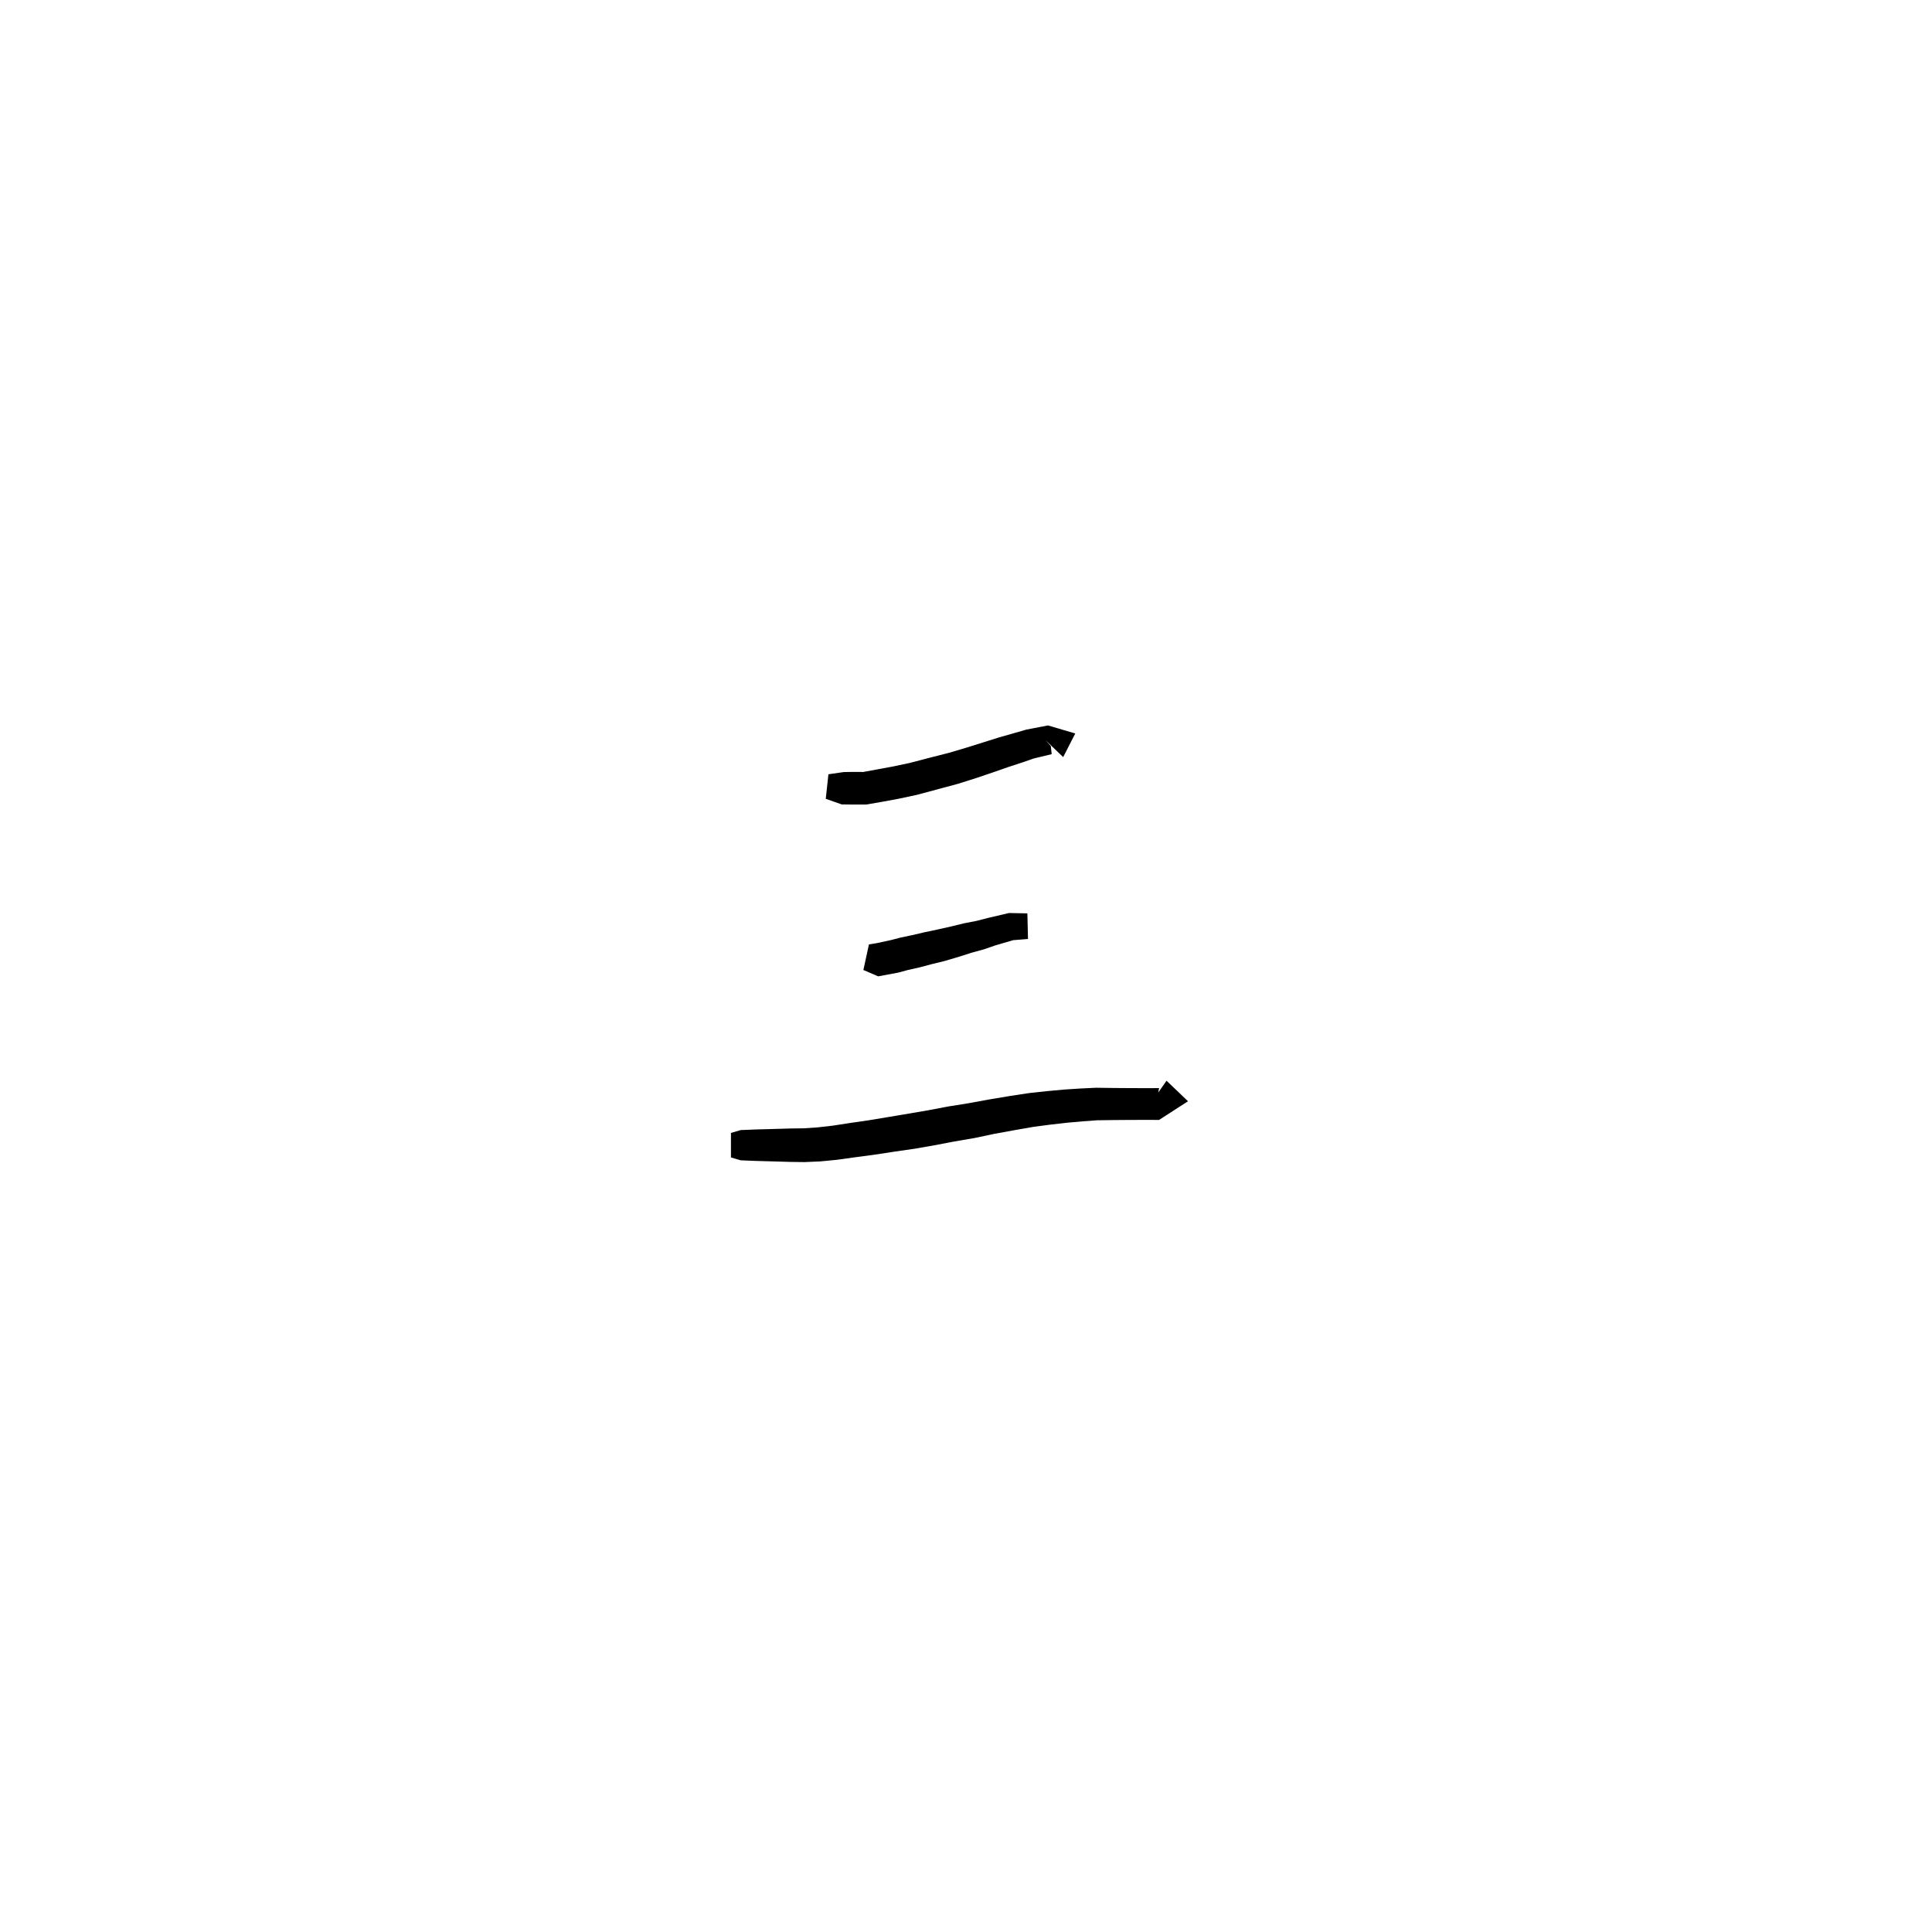
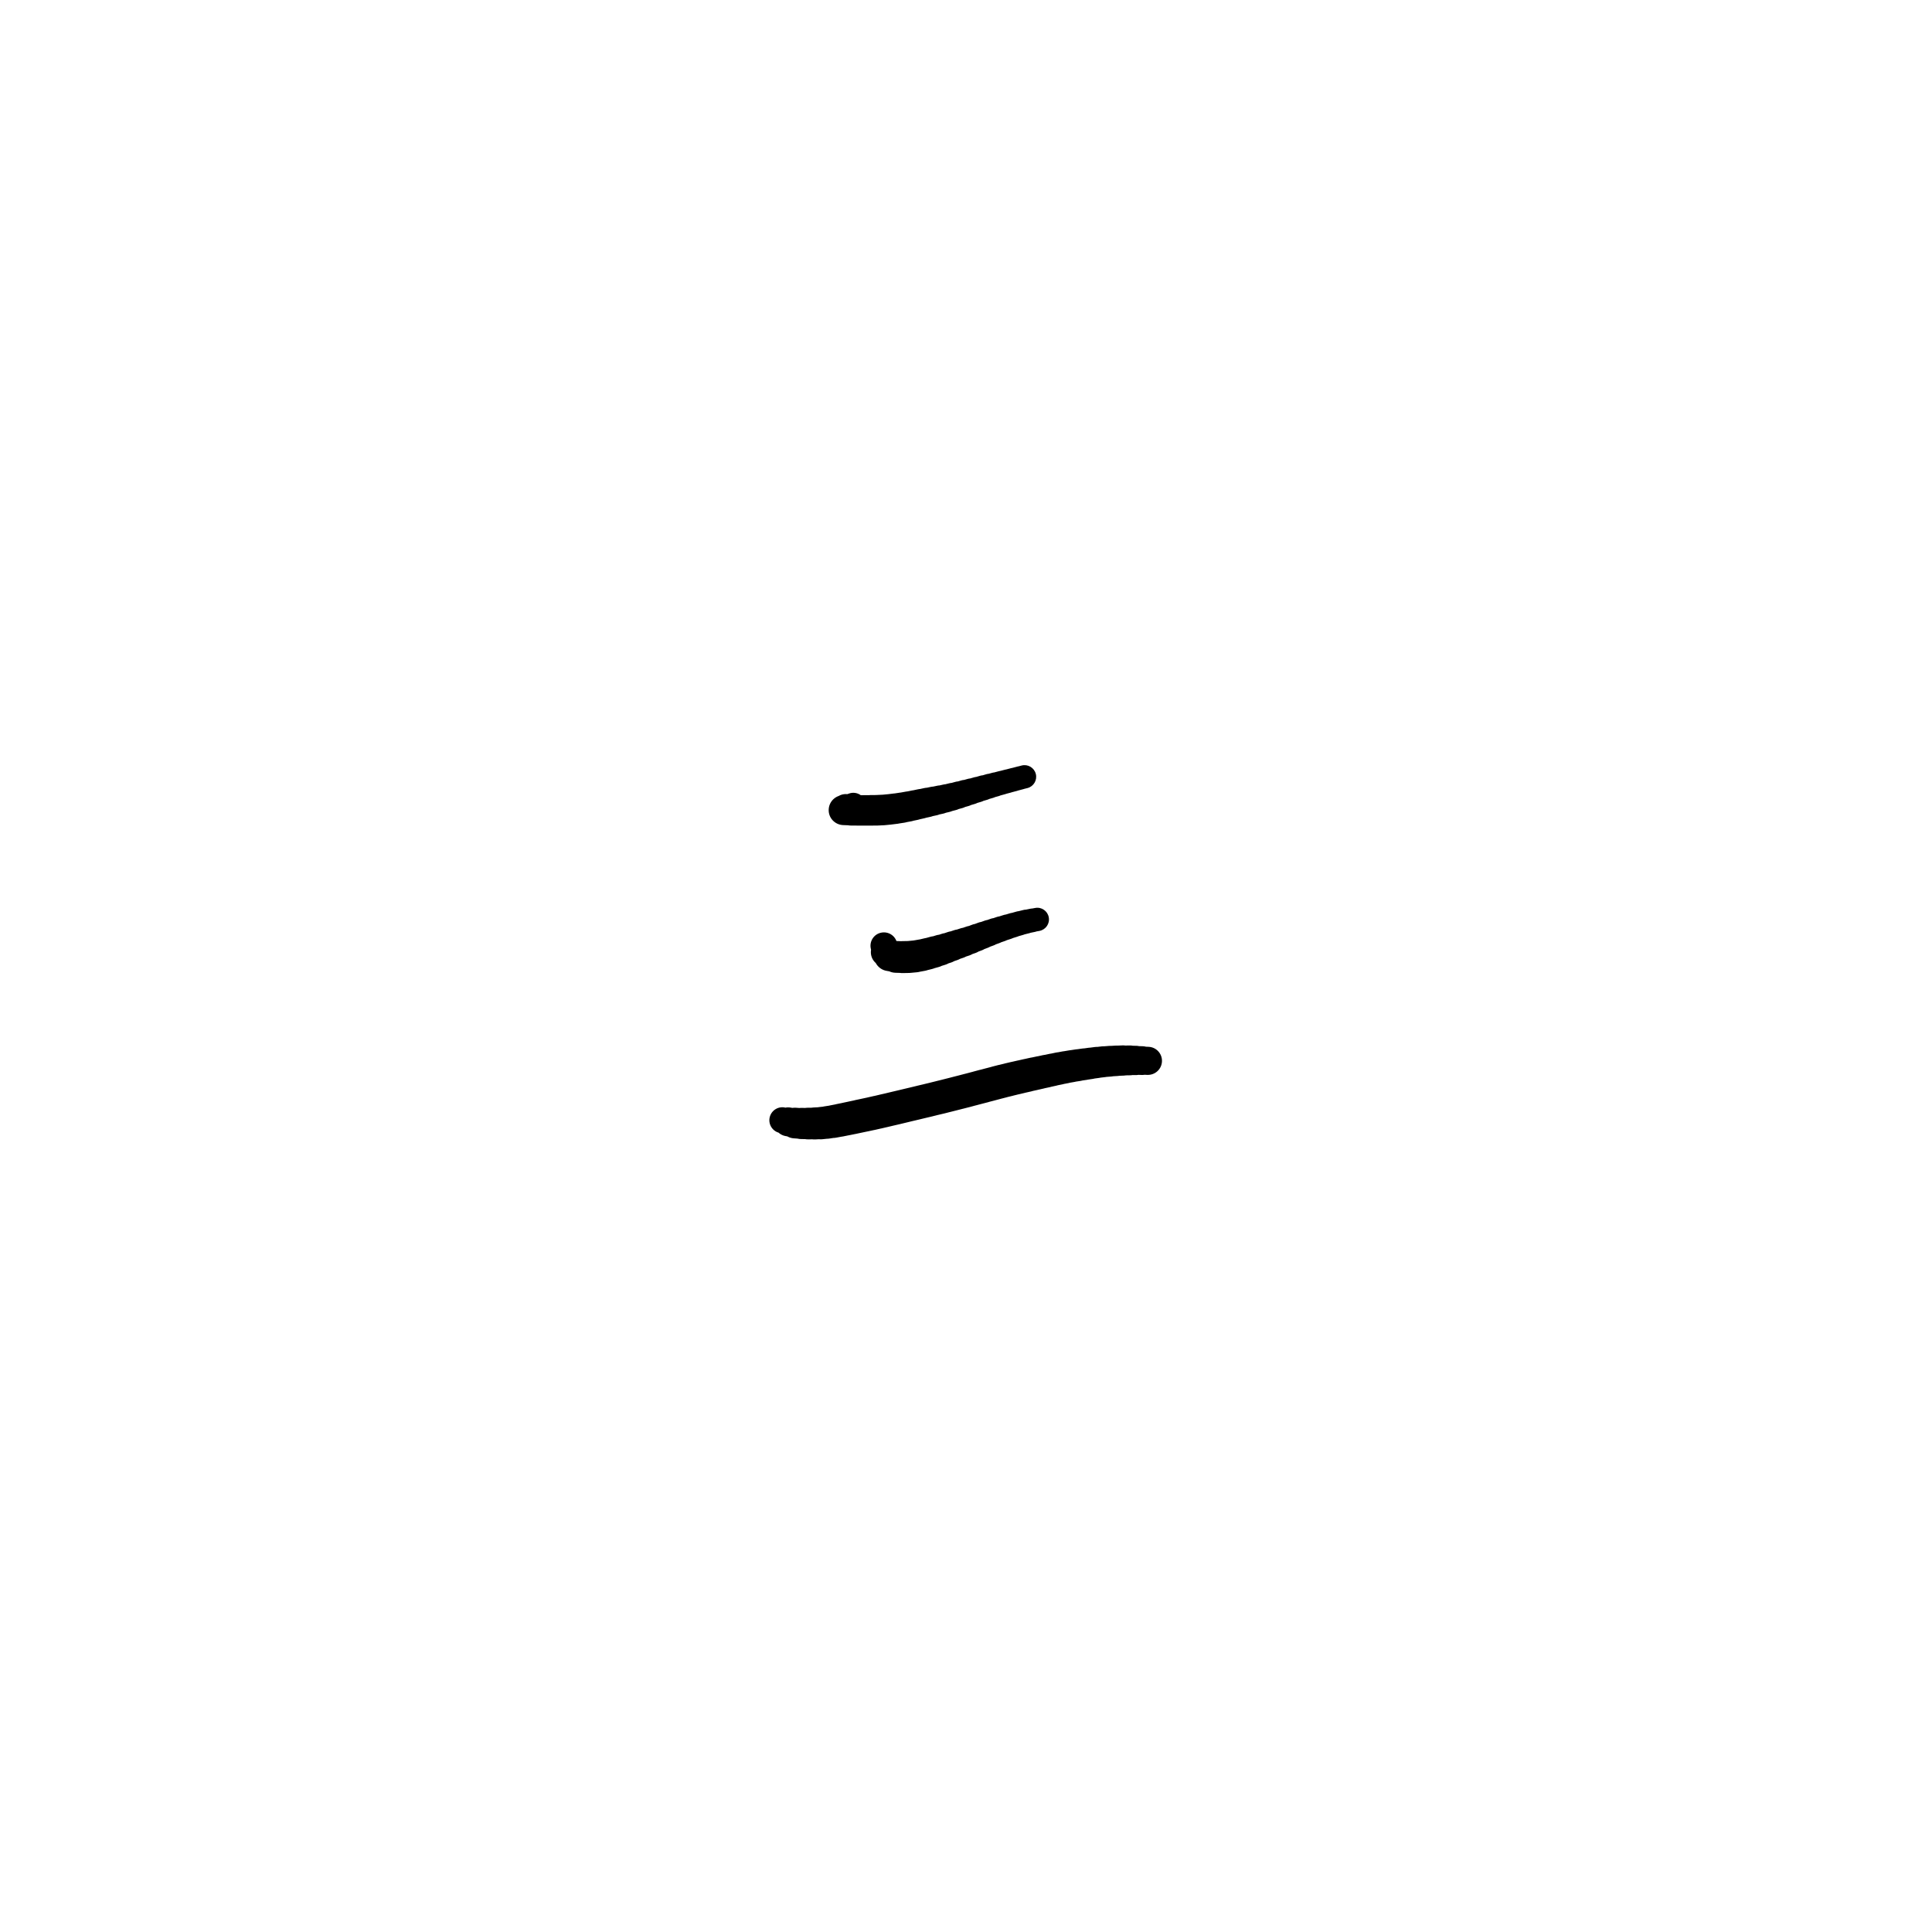
<svg xmlns="http://www.w3.org/2000/svg" width="300" height="300" viewBox="0 0 300 300">
-   <path d="M 128.224 124.039 L 130.696 124.908 L 132.445 124.931 L 134.546 124.924 L 137.004 124.498 L 139.55 124.027 L 142.417 123.414 L 145.44 122.6 L 148.772 121.704 L 151.612 120.806 L 154.275 119.904 L 156.619 119.086 L 158.767 118.386 L 160.488 117.784 L 163.305 117.107 L 163.174 115.86 L 162.386 114.969 L 165.09 117.562 L 166.967 113.893 L 162.731 112.646 L 159.354 113.296 L 157.366 113.869 L 155.157 114.496 L 152.747 115.255 L 150.117 116.079 L 147.411 116.883 L 144.153 117.714 L 141.234 118.476 L 138.556 119.04 L 136.096 119.494 L 134.053 119.869 L 132.445 119.862 L 131.025 119.885 L 128.636 120.228 Z" fill="black" />
-   <path d="M 134.065 150.62 L 136.36 151.605 L 139.489 151.024 L 141.039 150.606 L 142.807 150.21 L 144.664 149.716 L 146.708 149.216 L 148.996 148.537 L 150.858 147.94 L 152.784 147.411 L 154.566 146.795 L 157.325 145.989 L 159.627 145.805 L 159.531 141.829 L 156.684 141.771 L 153.393 142.542 L 151.609 143.001 L 149.682 143.374 L 147.727 143.853 L 145.514 144.349 L 143.488 144.776 L 141.637 145.208 L 139.839 145.587 L 138.364 145.969 L 136.2 146.44 L 134.929 146.649 Z" fill="black" />
-   <path d="M 113.503 179.728 L 115.016 180.173 L 117.392 180.269 L 118.923 180.311 L 120.633 180.359 L 122.686 180.419 L 124.938 180.448 L 127.382 180.342 L 130.008 180.087 L 132.77 179.7 L 135.69 179.315 L 139.01 178.808 L 142.004 178.378 L 145.091 177.838 L 148.178 177.251 L 151.353 176.706 L 154.399 176.062 L 157.72 175.458 L 160.491 174.976 L 163.109 174.63 L 165.752 174.332 L 168.144 174.119 L 170.345 173.957 L 172.849 173.922 L 174.559 173.909 L 177.602 173.895 L 179.979 173.902 L 184.474 171.001 L 181.138 167.815 L 178.279 171.896 L 179.445 171.863 L 179.979 168.962 L 177.602 168.968 L 174.559 168.955 L 172.849 168.942 L 170.203 168.906 L 167.795 169.02 L 165.289 169.182 L 162.531 169.435 L 159.747 169.739 L 156.828 170.183 L 153.415 170.755 L 150.375 171.313 L 147.213 171.819 L 144.106 172.408 L 141.107 172.919 L 138.159 173.415 L 134.889 173.958 L 132.011 174.374 L 129.335 174.788 L 126.956 175.059 L 124.791 175.203 L 122.686 175.232 L 120.633 175.292 L 118.923 175.341 L 117.392 175.382 L 115.016 175.478 L 113.503 175.923 Z" fill="black" />
+   <path d="M 131.84 123.22 L 130.67 123.63 C 129.63 123.99 129.07 125.13 129.44 126.18 C 129.80 127.23 130.95 127.78 131.99 127.41 L 133.16 127.00 C 134.20 126.64 134.76 125.50 134.39 124.45 C 134.03 123.41 132.88 122.85 131.84 123.22 Z M 129.93 123.81 L 129.59 124.08 C 128.65 124.86 128.51 126.25 129.29 127.20 C 130.07 128.14 131.46 128.28 132.41 127.50 L 132.74 127.23 C 133.68 126.45 133.82 125.06 133.04 124.11 C 132.27 123.17 130.87 123.03 129.93 123.81 Z M 130.91 128.12 L 132.03 128.16 C 133.31 128.21 134.39 127.21 134.45 125.93 C 134.50 124.65 133.50 123.56 132.21 123.51 L 131.09 123.47 C 129.81 123.42 128.73 124.42 128.68 125.70 C 128.62 126.98 129.62 128.06 130.91 128.12 Z M 132.12 128.19 L 133.08 128.19 C 134.37 128.19 135.43 127.14 135.43 125.84 C 135.43 124.54 134.37 123.48 133.08 123.48 L 132.12 123.48 C 130.82 123.48 129.77 124.54 129.77 125.84 C 129.77 127.14 130.82 128.19 132.12 128.19 Z M 133.08 128.20 L 134.14 128.20 C 135.44 128.20 136.50 127.14 136.50 125.84 C 136.50 124.53 135.44 123.48 134.14 123.48 L 133.08 123.48 C 131.77 123.48 130.71 124.53 130.71 125.84 C 130.71 127.14 131.77 128.20 133.08 128.20 Z M 134.15 128.20 L 135.17 128.20 C 136.48 128.20 137.54 127.14 137.53 125.83 C 137.53 124.52 136.47 123.46 135.16 123.47 L 134.13 123.47 C 132.83 123.47 131.77 124.54 131.77 125.84 C 131.78 127.15 132.84 128.21 134.15 128.20 Z M 135.20 128.20 L 136.19 128.19 C 137.50 128.17 138.55 127.09 138.53 125.78 C 138.51 124.47 137.43 123.43 136.12 123.45 L 135.13 123.46 C 133.82 123.48 132.78 124.56 132.80 125.87 C 132.82 127.18 133.89 128.22 135.20 128.20 Z M 136.27 128.19 L 137.32 128.14 C 138.63 128.07 139.64 126.96 139.57 125.65 C 139.51 124.34 138.40 123.34 137.09 123.40 L 136.04 123.45 C 134.73 123.51 133.72 124.63 133.79 125.94 C 133.85 127.24 134.96 128.25 136.27 128.19 Z M 137.43 128.13 L 138.35 128.04 C 139.66 127.92 140.62 126.76 140.49 125.46 C 140.37 124.15 139.21 123.20 137.91 123.32 L 136.98 123.41 C 135.68 123.53 134.72 124.69 134.84 125.99 C 134.97 127.30 136.12 128.25 137.43 128.13 Z M 138.42 128.03 L 139.40 127.91 C 140.70 127.75 141.62 126.57 141.46 125.27 C 141.30 123.97 140.12 123.05 138.82 123.21 L 137.84 123.33 C 136.54 123.49 135.62 124.67 135.78 125.97 C 135.94 127.27 137.12 128.19 138.42 128.03 Z M 139.47 127.89 L 140.46 127.74 C 141.75 127.54 142.63 126.33 142.43 125.05 C 142.23 123.76 141.03 122.88 139.74 123.08 L 138.75 123.23 C 137.47 123.43 136.58 124.63 136.78 125.92 C 136.98 127.20 138.18 128.09 139.47 127.89 Z M 140.52 127.71 L 141.51 127.53 C 142.79 127.30 143.63 126.08 143.40 124.80 C 143.16 123.53 141.94 122.69 140.67 122.92 L 139.68 123.10 C 138.41 123.33 137.56 124.56 137.80 125.83 C 138.03 127.10 139.25 127.95 140.52 127.71 Z M 141.56 127.50 L 142.53 127.30 C 143.79 127.04 144.59 125.81 144.33 124.56 C 144.07 123.30 142.84 122.49 141.59 122.75 L 140.62 122.95 C 139.36 123.21 138.55 124.44 138.81 125.70 C 139.07 126.95 140.30 127.76 141.56 127.50 Z M 142.55 127.28 L 143.53 127.06 C 144.78 126.79 145.57 125.56 145.30 124.32 C 145.02 123.07 143.79 122.29 142.55 122.56 L 141.56 122.77 C 140.32 123.04 139.53 124.27 139.80 125.52 C 140.07 126.76 141.30 127.55 142.55 127.28 Z M 143.53 127.04 L 144.50 126.83 C 145.73 126.56 146.51 125.35 146.24 124.12 C 145.98 122.89 144.76 122.10 143.53 122.37 L 142.56 122.58 C 141.33 122.85 140.55 124.06 140.81 125.29 C 141.08 126.53 142.29 127.31 143.53 127.04 Z M 144.49 126.80 L 145.48 126.59 C 146.69 126.33 147.47 125.13 147.20 123.91 C 146.94 122.70 145.75 121.93 144.53 122.19 L 143.54 122.40 C 142.33 122.66 141.55 123.86 141.81 125.07 C 142.08 126.29 143.27 127.06 144.49 126.80 Z M 145.48 126.55 L 146.46 126.34 C 147.66 126.08 148.42 124.90 148.15 123.70 C 147.89 122.50 146.71 121.75 145.52 122.01 L 144.53 122.22 C 143.34 122.48 142.58 123.66 142.84 124.86 C 143.10 126.06 144.28 126.81 145.48 126.55 Z M 146.48 126.30 L 147.45 126.07 C 148.62 125.80 149.35 124.63 149.08 123.46 C 148.81 122.29 147.64 121.55 146.47 121.83 L 145.50 122.05 C 144.33 122.32 143.60 123.49 143.87 124.66 C 144.14 125.83 145.31 126.57 146.48 126.30 Z M 147.49 126.03 L 148.45 125.78 C 149.60 125.49 150.29 124.33 150.00 123.18 C 149.71 122.03 148.55 121.34 147.40 121.63 L 146.43 121.87 C 145.29 122.16 144.59 123.33 144.88 124.47 C 145.17 125.62 146.34 126.32 147.49 126.03 Z M 148.48 125.73 L 149.45 125.47 C 150.57 125.16 151.23 124.00 150.92 122.88 C 150.61 121.76 149.46 121.10 148.34 121.41 L 147.37 121.68 C 146.25 121.98 145.59 123.14 145.90 124.26 C 146.21 125.38 147.36 126.04 148.48 125.73 Z M 149.46 125.42 L 150.42 125.15 C 151.52 124.83 152.15 123.69 151.84 122.60 C 151.53 121.50 150.39 120.87 149.29 121.18 L 148.33 121.46 C 147.23 121.77 146.60 122.91 146.91 124.00 C 147.22 125.10 148.36 125.73 149.46 125.42 Z M 150.42 125.11 L 151.38 124.83 C 152.45 124.52 153.07 123.40 152.76 122.33 C 152.45 121.26 151.33 120.64 150.26 120.95 L 149.30 121.22 C 148.23 121.53 147.61 122.65 147.92 123.72 C 148.23 124.80 149.35 125.41 150.42 125.11 Z M 151.37 124.79 L 152.33 124.51 C 153.38 124.21 153.99 123.11 153.68 122.06 C 153.38 121.01 152.28 120.40 151.23 120.71 L 150.27 120.99 C 149.22 121.29 148.61 122.39 148.92 123.44 C 149.22 124.49 150.32 125.09 151.37 124.79 Z M 152.32 124.47 L 153.29 124.19 C 154.32 123.89 154.91 122.82 154.61 121.79 C 154.31 120.76 153.23 120.16 152.20 120.46 L 151.24 120.74 C 150.21 121.04 149.62 122.12 149.91 123.15 C 150.21 124.18 151.29 124.77 152.32 124.47 Z M 153.27 124.16 L 154.21 123.89 C 155.23 123.60 155.81 122.54 155.52 121.53 C 155.23 120.52 154.17 119.93 153.16 120.22 L 152.22 120.50 C 151.21 120.79 150.62 121.84 150.91 122.85 C 151.20 123.87 152.26 124.45 153.27 124.16 Z M 154.19 123.86 L 155.07 123.62 C 156.07 123.34 156.66 122.30 156.38 121.31 C 156.10 120.31 155.06 119.73 154.07 120.00 L 153.18 120.25 C 152.19 120.53 151.60 121.56 151.88 122.56 C 152.16 123.56 153.19 124.14 154.19 123.86 Z M 155.05 123.60 L 156.07 123.32 C 157.06 123.06 157.65 122.04 157.38 121.05 C 157.11 120.07 156.10 119.48 155.11 119.75 L 154.09 120.02 C 153.10 120.29 152.52 121.31 152.78 122.29 C 153.05 123.28 154.07 123.87 155.05 123.60 Z M 156.06 123.31 L 156.97 123.07 C 157.95 122.81 158.54 121.80 158.28 120.83 C 158.02 119.85 157.02 119.26 156.04 119.52 L 155.12 119.76 C 154.14 120.02 153.56 121.02 153.82 122.00 C 154.08 122.98 155.08 123.57 156.06 123.31 Z M 156.97 123.06 L 157.92 122.81 C 158.90 122.55 159.48 121.56 159.22 120.58 C 158.97 119.61 157.97 119.03 157.00 119.28 L 156.05 119.53 C 155.07 119.79 154.49 120.78 154.74 121.75 C 155.00 122.73 155.99 123.31 156.97 123.06 Z M 157.92 122.80 L 158.94 122.53 C 159.91 122.28 160.49 121.29 160.24 120.32 C 159.99 119.35 159.00 118.77 158.03 119.02 L 157.01 119.29 C 156.04 119.54 155.46 120.53 155.71 121.50 C 155.96 122.47 156.95 123.05 157.92 122.80 Z M 158.94 122.52 L 159.55 122.37 C 160.51 122.12 161.09 121.13 160.84 120.17 C 160.59 119.20 159.60 118.62 158.64 118.87 L 158.03 119.03 C 157.07 119.28 156.49 120.27 156.74 121.23 C 156.99 122.20 157.97 122.77 158.94 122.52 Z" fill="black" fill-rule="nonzero" />
+   <path d="M 135.22 147.31 L 135.44 148.31 C 135.69 149.43 136.80 150.14 137.92 149.89 C 139.04 149.64 139.75 148.53 139.50 147.41 L 139.28 146.41 C 139.04 145.29 137.93 144.58 136.80 144.83 C 135.68 145.07 134.97 146.18 135.22 147.31 Z M 135.98 149.53 L 136.59 150.09 C 137.52 150.92 138.94 150.84 139.77 149.91 C 140.60 148.98 140.52 147.56 139.59 146.74 L 138.97 146.18 C 138.05 145.36 136.62 145.44 135.80 146.36 C 134.97 147.29 135.05 148.71 135.98 149.53 Z M 137.70 150.76 L 138.72 150.94 C 140.01 151.15 141.24 150.28 141.46 148.98 C 141.68 147.68 140.80 146.45 139.51 146.23 L 138.49 146.06 C 137.19 145.84 135.96 146.72 135.74 148.02 C 135.52 149.32 136.40 150.55 137.70 150.76 Z M 139.02 151.05 L 140.03 151.08 C 141.39 151.13 142.53 150.07 142.58 148.71 C 142.63 147.35 141.57 146.21 140.21 146.16 L 139.20 146.12 C 137.84 146.07 136.70 147.14 136.65 148.50 C 136.60 149.86 137.66 151.00 139.02 151.05 Z M 140.17 151.10 L 141.18 151.08 C 142.55 151.05 143.63 149.92 143.61 148.55 C 143.58 147.18 142.44 146.09 141.07 146.12 L 140.07 146.14 C 138.70 146.17 137.61 147.30 137.64 148.67 C 137.67 150.04 138.80 151.13 140.17 151.10 Z M 141.36 151.07 L 142.41 150.97 C 143.78 150.84 144.78 149.63 144.65 148.26 C 144.51 146.90 143.30 145.90 141.94 146.03 L 140.89 146.13 C 139.52 146.26 138.52 147.47 138.65 148.83 C 138.78 150.20 140.00 151.20 141.36 151.07 Z M 142.62 150.93 L 143.65 150.74 C 144.99 150.50 145.88 149.21 145.64 147.87 C 145.39 146.52 144.10 145.63 142.76 145.88 L 141.73 146.06 C 140.39 146.31 139.50 147.60 139.74 148.94 C 139.99 150.29 141.27 151.18 142.62 150.93 Z M 143.78 150.70 L 144.75 150.46 C 146.07 150.14 146.88 148.81 146.56 147.49 C 146.24 146.17 144.91 145.37 143.59 145.69 L 142.62 145.92 C 141.30 146.24 140.49 147.57 140.81 148.89 C 141.14 150.21 142.46 151.02 143.78 150.70 Z M 144.82 150.42 L 145.79 150.15 C 147.08 149.79 147.84 148.45 147.48 147.16 C 147.12 145.86 145.78 145.10 144.49 145.46 L 143.52 145.73 C 142.22 146.09 141.47 147.43 141.82 148.73 C 142.18 150.02 143.52 150.78 144.82 150.42 Z M 145.83 150.10 L 146.77 149.81 C 148.04 149.43 148.75 148.10 148.37 146.83 C 147.99 145.57 146.66 144.85 145.39 145.23 L 144.45 145.52 C 143.18 145.90 142.47 147.23 142.85 148.50 C 143.23 149.76 144.56 150.48 145.83 150.10 Z M 146.82 149.74 L 147.72 149.45 C 148.94 149.04 149.61 147.71 149.20 146.49 C 148.80 145.26 147.47 144.60 146.25 145.00 L 145.35 145.30 C 144.12 145.71 143.45 147.03 143.86 148.26 C 144.27 149.48 145.59 150.15 146.82 149.74 Z M 147.73 149.39 L 148.68 149.07 C 149.88 148.65 150.51 147.34 150.09 146.14 C 149.68 144.95 148.37 144.31 147.17 144.73 L 146.23 145.05 C 145.03 145.47 144.40 146.78 144.81 147.98 C 145.23 149.18 146.54 149.81 147.73 149.39 Z M 148.65 149.03 L 149.61 148.71 C 150.79 148.31 151.42 147.03 151.02 145.85 C 150.62 144.67 149.34 144.04 148.16 144.44 L 147.20 144.76 C 146.02 145.16 145.39 146.44 145.79 147.62 C 146.19 148.80 147.47 149.43 148.65 149.03 Z M 149.58 148.67 L 150.53 148.36 C 151.69 147.97 152.32 146.72 151.94 145.56 C 151.55 144.40 150.30 143.77 149.14 144.16 L 148.19 144.47 C 147.03 144.86 146.40 146.11 146.78 147.27 C 147.17 148.43 148.42 149.06 149.58 148.67 Z M 150.55 148.30 L 151.50 147.97 C 152.63 147.57 153.23 146.34 152.83 145.21 C 152.44 144.08 151.20 143.49 150.07 143.88 L 149.12 144.21 C 147.99 144.61 147.40 145.84 147.79 146.97 C 148.19 148.10 149.42 148.69 150.55 148.30 Z M 151.53 147.91 L 152.47 147.56 C 153.57 147.15 154.13 145.93 153.71 144.83 C 153.30 143.73 152.08 143.17 150.98 143.58 L 150.04 143.94 C 148.95 144.35 148.39 145.57 148.80 146.67 C 149.21 147.77 150.44 148.32 151.53 147.91 Z M 152.46 147.52 L 153.39 147.17 C 154.47 146.77 155.01 145.56 154.61 144.49 C 154.20 143.41 153.00 142.87 151.92 143.27 L 150.99 143.62 C 149.91 144.03 149.37 145.23 149.78 146.31 C 150.18 147.38 151.38 147.93 152.46 147.52 Z M 153.36 147.14 L 154.30 146.80 C 155.36 146.41 155.91 145.24 155.52 144.18 C 155.14 143.12 153.96 142.57 152.90 142.96 L 151.96 143.30 C 150.90 143.69 150.35 144.86 150.74 145.92 C 151.12 146.98 152.30 147.53 153.36 147.14 Z M 154.27 146.77 L 155.16 146.45 C 156.21 146.09 156.76 144.94 156.39 143.90 C 156.02 142.85 154.88 142.30 153.83 142.67 L 152.94 142.99 C 151.89 143.35 151.34 144.50 151.71 145.54 C 152.08 146.59 153.22 147.14 154.27 146.77 Z M 155.13 146.43 L 156.04 146.12 C 157.07 145.77 157.63 144.65 157.28 143.62 C 156.93 142.59 155.81 142.04 154.78 142.39 L 153.87 142.70 C 152.84 143.04 152.29 144.16 152.63 145.19 C 152.98 146.22 154.10 146.77 155.13 146.43 Z M 156.00 146.10 L 157.00 145.78 C 158.02 145.45 158.58 144.36 158.25 143.34 C 157.93 142.32 156.84 141.76 155.82 142.09 L 154.82 142.41 C 153.80 142.74 153.24 143.83 153.57 144.85 C 153.90 145.86 154.99 146.42 156.00 146.10 Z M 156.97 145.76 L 157.93 145.46 C 158.93 145.16 159.50 144.09 159.19 143.08 C 158.88 142.08 157.82 141.51 156.81 141.82 L 155.85 142.11 C 154.84 142.42 154.28 143.48 154.59 144.49 C 154.89 145.50 155.96 146.07 156.97 145.76 Z M 157.88 145.45 L 158.87 145.17 C 159.88 144.88 160.46 143.84 160.17 142.84 C 159.88 141.84 158.84 141.26 157.84 141.55 L 156.85 141.83 C 155.85 142.11 155.27 143.16 155.56 144.16 C 155.84 145.16 156.88 145.74 157.88 145.45 Z M 158.81 145.16 L 159.82 144.91 C 160.82 144.66 161.43 143.65 161.18 142.65 C 160.93 141.66 159.92 141.05 158.92 141.30 L 157.91 141.55 C 156.91 141.80 156.31 142.81 156.55 143.81 C 156.80 144.80 157.81 145.41 158.81 145.16 Z M 159.75 144.90 L 160.72 144.70 C 161.71 144.49 162.35 143.52 162.14 142.53 C 161.94 141.54 160.96 140.90 159.97 141.11 L 159.00 141.31 C 158.01 141.52 157.37 142.49 157.58 143.48 C 157.78 144.47 158.76 145.11 159.75 144.90 Z M 160.68 144.68 L 161.41 144.55 C 162.39 144.36 163.04 143.42 162.85 142.43 C 162.67 141.45 161.72 140.80 160.74 140.99 L 160.01 141.12 C 159.03 141.30 158.38 142.25 158.57 143.23 C 158.75 144.22 159.70 144.87 160.68 144.68 Z" fill="black" fill-rule="nonzero" />
+   <path d="M 120.94 175.89 L 121.86 176.14 C 122.93 176.43 124.04 175.81 124.33 174.73 C 124.63 173.66 124.00 172.56 122.93 172.26 L 122.02 172.01 C 120.94 171.71 119.84 172.34 119.54 173.41 C 119.24 174.48 119.87 175.59 120.94 175.89 Z M 121.99 176.41 L 123.03 176.59 C 124.25 176.81 125.42 176.00 125.64 174.78 C 125.86 173.56 125.04 172.39 123.82 172.17 L 122.79 171.99 C 121.57 171.77 120.40 172.58 120.18 173.80 C 119.96 175.02 120.77 176.19 121.99 176.41 Z M 123.26 176.76 L 124.25 176.83 C 125.56 176.92 126.70 175.93 126.79 174.62 C 126.88 173.31 125.89 172.17 124.58 172.08 L 123.59 172.01 C 122.28 171.92 121.14 172.91 121.05 174.22 C 120.96 175.53 121.95 176.67 123.26 176.76 Z M 124.39 176.87 L 125.41 176.89 C 126.74 176.90 127.84 175.83 127.86 174.50 C 127.87 173.16 126.80 172.06 125.47 172.05 L 124.45 172.03 C 123.11 172.02 122.01 173.09 122.00 174.42 C 121.98 175.76 123.05 176.86 124.39 176.87 Z M 125.48 176.92 L 126.49 176.91 C 127.85 176.89 128.93 175.77 128.91 174.41 C 128.89 173.06 127.77 171.98 126.42 172.00 L 125.40 172.01 C 124.05 172.03 122.96 173.15 122.98 174.50 C 123.00 175.86 124.12 176.94 125.48 176.92 Z M 126.58 176.93 L 127.55 176.88 C 128.92 176.82 129.98 175.65 129.91 174.28 C 129.84 172.91 128.68 171.86 127.31 171.92 L 126.33 171.97 C 124.96 172.04 123.91 173.20 123.97 174.57 C 124.04 175.94 125.21 177.00 126.58 176.93 Z M 127.69 176.90 L 128.64 176.80 C 130.02 176.65 131.02 175.42 130.87 174.04 C 130.73 172.66 129.49 171.66 128.12 171.81 L 127.17 171.91 C 125.79 172.06 124.79 173.29 124.94 174.67 C 125.08 176.04 126.32 177.04 127.69 176.90 Z M 128.76 176.80 L 129.73 176.65 C 131.12 176.44 132.06 175.15 131.85 173.77 C 131.64 172.39 130.35 171.44 128.97 171.65 L 127.99 171.80 C 126.61 172.01 125.67 173.31 125.88 174.69 C 126.09 176.07 127.38 177.01 128.76 176.80 Z M 129.81 176.66 L 130.84 176.47 C 132.23 176.22 133.15 174.89 132.89 173.50 C 132.64 172.12 131.31 171.20 129.92 171.45 L 128.89 171.65 C 127.50 171.90 126.59 173.23 126.84 174.62 C 127.10 176.00 128.43 176.92 129.81 176.66 Z M 130.89 176.47 L 131.83 176.28 C 133.22 176.00 134.11 174.65 133.83 173.26 C 133.55 171.88 132.20 170.98 130.81 171.26 L 129.87 171.45 C 128.49 171.73 127.59 173.08 127.87 174.47 C 128.15 175.86 129.50 176.75 130.89 176.47 Z M 131.85 176.28 L 132.84 176.08 C 134.23 175.78 135.11 174.42 134.82 173.03 C 134.53 171.65 133.17 170.76 131.78 171.05 L 130.79 171.26 C 129.40 171.55 128.52 172.92 128.81 174.30 C 129.10 175.69 130.46 176.58 131.85 176.28 Z M 132.85 176.08 L 133.84 175.87 C 135.23 175.57 136.12 174.20 135.82 172.82 C 135.52 171.43 134.16 170.54 132.77 170.84 L 131.77 171.05 C 130.38 171.35 129.50 172.71 129.79 174.10 C 130.09 175.49 131.46 176.37 132.85 176.08 Z M 133.84 175.87 L 134.79 175.67 C 136.18 175.37 137.06 174.00 136.77 172.61 C 136.47 171.22 135.10 170.34 133.71 170.63 L 132.77 170.83 C 131.38 171.13 130.49 172.50 130.79 173.89 C 131.09 175.28 132.45 176.17 133.84 175.87 Z M 134.80 175.67 L 135.78 175.46 C 137.17 175.16 138.05 173.78 137.75 172.39 C 137.45 171.00 136.08 170.12 134.69 170.42 L 133.71 170.63 C 132.32 170.93 131.43 172.30 131.73 173.69 C 132.03 175.09 133.40 175.97 134.80 175.67 Z M 135.80 175.46 L 136.81 175.23 C 138.20 174.92 139.08 173.54 138.77 172.15 C 138.46 170.76 137.08 169.89 135.69 170.19 L 134.68 170.42 C 133.29 170.73 132.41 172.11 132.72 173.50 C 133.03 174.89 134.40 175.76 135.80 175.46 Z M 136.83 175.23 L 137.77 175.01 C 139.16 174.69 140.02 173.31 139.71 171.92 C 139.39 170.53 138.00 169.66 136.61 169.98 L 135.68 170.20 C 134.29 170.52 133.42 171.90 133.74 173.29 C 134.06 174.68 135.44 175.55 136.83 175.23 Z M 137.78 175.01 L 138.75 174.78 C 140.13 174.46 141.00 173.07 140.67 171.68 C 140.34 170.29 138.96 169.43 137.57 169.76 L 136.60 169.98 C 135.21 170.31 134.35 171.70 134.68 173.09 C 135.00 174.47 136.39 175.33 137.78 175.01 Z M 138.75 174.78 L 139.75 174.55 C 141.13 174.22 141.99 172.83 141.66 171.44 C 141.33 170.05 139.94 169.19 138.56 169.52 L 137.56 169.76 C 136.18 170.09 135.32 171.48 135.65 172.87 C 135.98 174.25 137.37 175.11 138.75 174.78 Z M 139.75 174.55 L 140.74 174.31 C 142.12 173.98 142.98 172.59 142.65 171.20 C 142.32 169.82 140.93 168.96 139.54 169.29 L 138.56 169.52 C 137.17 169.85 136.31 171.24 136.64 172.63 C 136.97 174.02 138.36 174.87 139.75 174.55 Z M 140.74 174.31 L 141.69 174.08 C 143.08 173.75 143.94 172.36 143.61 170.98 C 143.28 169.59 141.89 168.73 140.50 169.06 L 139.54 169.29 C 138.15 169.62 137.30 171.01 137.63 172.40 C 137.96 173.78 139.35 174.64 140.74 174.31 Z M 141.69 174.08 L 142.67 173.85 C 144.05 173.52 144.91 172.13 144.58 170.74 C 144.25 169.36 142.86 168.50 141.47 168.83 L 140.50 169.06 C 139.11 169.39 138.25 170.78 138.59 172.17 C 138.92 173.56 140.31 174.41 141.69 174.08 Z M 142.67 173.85 L 143.66 173.61 C 145.04 173.28 145.90 171.89 145.57 170.50 C 145.23 169.12 143.84 168.26 142.46 168.59 L 141.47 168.83 C 140.08 169.16 139.23 170.56 139.56 171.94 C 139.89 173.33 141.29 174.18 142.67 173.85 Z M 143.66 173.61 L 144.64 173.38 C 146.02 173.04 146.87 171.65 146.54 170.26 C 146.21 168.88 144.81 168.02 143.43 168.36 L 142.45 168.59 C 141.06 168.93 140.21 170.32 140.55 171.71 C 140.88 173.10 142.28 173.95 143.66 173.61 Z M 144.64 173.38 L 145.60 173.14 C 146.98 172.81 147.83 171.41 147.50 170.02 C 147.16 168.64 145.76 167.79 144.38 168.13 L 143.42 168.36 C 142.03 168.70 141.18 170.09 141.52 171.48 C 141.86 172.87 143.26 173.71 144.64 173.38 Z M 145.60 173.14 L 146.57 172.91 C 147.96 172.56 148.80 171.16 148.46 169.78 C 148.12 168.39 146.72 167.55 145.34 167.89 L 144.37 168.13 C 142.98 168.47 142.14 169.87 142.48 171.25 C 142.82 172.64 144.22 173.48 145.60 173.14 Z M 146.58 172.91 L 147.56 172.66 C 148.94 172.32 149.79 170.91 149.44 169.53 C 149.10 168.14 147.70 167.30 146.31 167.65 L 145.33 167.89 C 143.94 168.23 143.10 169.64 143.45 171.02 C 143.79 172.41 145.19 173.25 146.58 172.91 Z M 147.57 172.66 L 148.56 172.41 C 149.94 172.06 150.78 170.66 150.43 169.27 C 150.08 167.89 148.68 167.05 147.29 167.40 L 146.30 167.65 C 144.92 167.99 144.08 169.40 144.43 170.78 C 144.78 172.17 146.18 173.01 147.57 172.66 Z M 148.56 172.41 L 149.54 172.16 C 150.93 171.81 151.76 170.40 151.41 169.02 C 151.06 167.63 149.65 166.80 148.26 167.15 L 147.29 167.40 C 145.90 167.75 145.07 169.16 145.42 170.54 C 145.77 171.93 147.18 172.76 148.56 172.41 Z M 149.55 172.16 L 150.53 171.91 C 151.91 171.55 152.75 170.14 152.39 168.76 C 152.03 167.37 150.62 166.54 149.24 166.90 L 148.26 167.15 C 146.87 167.51 146.04 168.92 146.40 170.30 C 146.75 171.68 148.16 172.52 149.55 172.16 Z M 150.54 171.91 L 151.50 171.65 C 152.89 171.29 153.72 169.88 153.36 168.50 C 153.00 167.12 151.58 166.29 150.20 166.65 L 149.23 166.90 C 147.85 167.26 147.02 168.67 147.38 170.05 C 147.74 171.44 149.15 172.27 150.54 171.91 Z M 151.51 171.65 L 152.46 171.40 C 153.84 171.04 154.66 169.63 154.30 168.24 C 153.94 166.86 152.52 166.04 151.14 166.40 L 150.20 166.65 C 148.81 167.01 147.99 168.43 148.35 169.81 C 148.71 171.19 150.13 172.02 151.51 171.65 Z M 152.46 171.40 L 153.47 171.14 C 154.85 170.77 155.67 169.35 155.30 167.97 C 154.94 166.59 153.52 165.77 152.14 166.13 L 151.13 166.40 C 149.75 166.77 148.93 168.18 149.30 169.57 C 149.66 170.95 151.08 171.77 152.46 171.40 Z M 153.47 171.13 L 154.44 170.88 C 155.82 170.51 156.64 169.09 156.27 167.71 C 155.91 166.33 154.49 165.51 153.11 165.88 L 152.14 166.14 C 150.76 166.50 149.94 167.92 150.30 169.30 C 150.67 170.68 152.09 171.50 153.47 171.13 Z M 154.43 170.88 L 155.38 170.63 C 156.76 170.26 157.59 168.85 157.22 167.47 C 156.86 166.09 155.45 165.26 154.07 165.63 L 153.12 165.88 C 151.74 166.24 150.91 167.65 151.28 169.03 C 151.64 170.41 153.05 171.24 154.43 170.88 Z M 155.37 170.63 L 156.31 170.39 C 157.69 170.03 158.52 168.62 158.17 167.24 C 157.81 165.86 156.40 165.03 155.02 165.38 L 154.08 165.62 C 152.70 165.98 151.87 167.39 152.22 168.77 C 152.58 170.15 153.98 170.98 155.37 170.63 Z M 156.28 170.39 L 157.27 170.15 C 158.65 169.80 159.50 168.41 159.15 167.02 C 158.81 165.64 157.41 164.79 156.03 165.14 L 155.05 165.38 C 153.66 165.72 152.82 167.12 153.16 168.50 C 153.50 169.89 154.90 170.73 156.28 170.39 Z M 157.25 170.15 L 158.23 169.91 C 159.61 169.58 160.46 168.19 160.13 166.81 C 159.80 165.42 158.41 164.57 157.03 164.90 L 156.05 165.13 C 154.67 165.47 153.81 166.86 154.14 168.24 C 154.47 169.62 155.86 170.48 157.25 170.15 Z M 158.21 169.92 L 159.18 169.69 C 160.56 169.37 161.42 167.99 161.10 166.60 C 160.78 165.22 159.40 164.36 158.01 164.68 L 157.05 164.90 C 155.66 165.22 154.80 166.60 155.12 167.99 C 155.44 169.37 156.82 170.24 158.21 169.92 Z M 159.16 169.69 L 160.14 169.47 C 161.52 169.16 162.39 167.78 162.08 166.40 C 161.76 165.01 160.39 164.14 159.00 164.46 L 158.03 164.68 C 156.64 164.99 155.78 166.37 156.09 167.75 C 156.40 169.13 157.78 170.00 159.16 169.69 Z M 160.12 169.46 L 161.12 169.24 C 162.50 168.94 163.37 167.57 163.07 166.19 C 162.76 164.81 161.40 163.94 160.01 164.24 L 159.02 164.46 C 157.64 164.77 156.76 166.13 157.07 167.52 C 157.38 168.90 158.74 169.77 160.12 169.46 Z M 161.11 169.24 L 162.08 169.02 C 163.46 168.72 164.33 167.37 164.03 165.99 C 163.73 164.61 162.37 163.74 161.00 164.04 L 160.02 164.25 C 158.65 164.55 157.78 165.91 158.07 167.29 C 158.37 168.66 159.73 169.53 161.11 169.24 Z M 162.08 169.01 L 163.03 168.81 C 164.40 168.51 165.27 167.16 164.97 165.79 C 164.68 164.42 163.33 163.55 161.96 163.84 L 161.01 164.05 C 159.63 164.34 158.76 165.70 159.06 167.07 C 159.35 168.44 160.70 169.31 162.08 169.01 Z M 163.02 168.80 L 164.03 168.58 C 165.40 168.29 166.27 166.95 165.97 165.58 C 165.68 164.22 164.34 163.35 162.97 163.64 L 161.96 163.86 C 160.60 164.15 159.73 165.49 160.02 166.86 C 160.31 168.22 161.65 169.09 163.02 168.80 Z M 164.01 168.57 L 165.00 168.37 C 166.36 168.09 167.23 166.75 166.95 165.39 C 166.67 164.03 165.34 163.16 163.98 163.44 L 162.99 163.65 C 161.63 163.93 160.76 165.26 161.04 166.62 C 161.32 167.98 162.65 168.85 164.01 168.57 Z M 164.97 168.36 L 165.92 168.18 C 167.27 167.91 168.16 166.60 167.89 165.24 C 167.63 163.89 166.32 163.00 164.96 163.27 L 164.01 163.45 C 162.65 163.71 161.77 165.03 162.03 166.38 C 162.30 167.74 163.61 168.63 164.97 168.36 Z M 165.87 168.17 L 166.86 168.00 C 168.22 167.76 169.12 166.47 168.89 165.12 C 168.65 163.77 167.36 162.86 166.01 163.10 L 165.01 163.27 C 163.66 163.51 162.75 164.79 162.99 166.15 C 163.22 167.50 164.51 168.41 165.87 168.17 Z M 166.82 167.99 L 167.80 167.84 C 169.15 167.63 170.07 166.36 169.86 165.01 C 169.65 163.66 168.39 162.74 167.04 162.95 L 166.05 163.10 C 164.71 163.31 163.78 164.58 163.99 165.93 C 164.20 167.28 165.47 168.20 166.82 167.99 Z M 167.78 167.82 L 168.75 167.68 C 170.09 167.48 171.02 166.24 170.82 164.89 C 170.62 163.55 169.38 162.62 168.03 162.82 L 167.06 162.96 C 165.72 163.16 164.79 164.41 164.99 165.75 C 165.19 167.09 166.43 168.02 167.78 167.82 Z M 168.74 167.67 L 169.70 167.53 C 171.03 167.33 171.96 166.10 171.77 164.76 C 171.58 163.43 170.34 162.51 169.01 162.70 L 168.04 162.84 C 166.71 163.03 165.78 164.27 165.98 165.60 C 166.17 166.93 167.40 167.86 168.74 167.67 Z M 169.67 167.51 L 170.66 167.38 C 171.98 167.20 172.92 165.99 172.74 164.66 C 172.56 163.34 171.35 162.41 170.02 162.58 L 169.04 162.71 C 167.71 162.89 166.78 164.11 166.96 165.43 C 167.13 166.75 168.35 167.69 169.67 167.51 Z M 170.60 167.37 L 171.63 167.25 C 172.95 167.11 173.90 165.92 173.75 164.60 C 173.61 163.29 172.42 162.34 171.10 162.48 L 170.08 162.60 C 168.76 162.74 167.81 163.93 167.96 165.24 C 168.10 166.56 169.29 167.51 170.60 167.37 Z M 171.57 167.24 L 172.59 167.16 C 173.90 167.04 174.87 165.89 174.76 164.58 C 174.65 163.27 173.50 162.30 172.19 162.41 L 171.17 162.49 C 169.86 162.60 168.88 163.76 168.99 165.07 C 169.10 166.38 170.25 167.35 171.57 167.24 Z M 172.54 167.14 L 173.55 167.08 C 174.85 167.00 175.84 165.87 175.76 164.57 C 175.68 163.27 174.56 162.27 173.25 162.36 L 172.24 162.42 C 170.94 162.50 169.95 163.63 170.03 164.93 C 170.11 166.23 171.23 167.23 172.54 167.14 Z M 173.50 167.06 L 174.49 167.02 C 175.79 166.97 176.79 165.87 176.74 164.57 C 176.68 163.28 175.59 162.27 174.29 162.33 L 173.30 162.37 C 172.00 162.43 171.00 163.52 171.05 164.82 C 171.11 166.11 172.21 167.12 173.50 167.06 Z M 174.43 166.99 L 175.49 166.97 C 176.77 166.95 177.79 165.89 177.76 164.61 C 177.74 163.33 176.68 162.31 175.40 162.34 L 174.35 162.36 C 173.07 162.38 172.05 163.44 172.07 164.72 C 172.10 166.00 173.15 167.02 174.43 166.99 Z M 175.43 166.93 L 176.35 166.94 C 177.61 166.95 178.63 165.93 178.64 164.68 C 178.65 163.42 177.64 162.39 176.38 162.39 L 175.46 162.38 C 174.20 162.37 173.18 163.38 173.17 164.64 C 173.16 165.90 174.17 166.92 175.43 166.93 Z M 176.30 166.89 L 177.32 166.92 C 178.55 166.95 179.57 165.98 179.61 164.75 C 179.64 163.52 178.67 162.50 177.44 162.46 L 176.43 162.43 C 175.20 162.40 174.17 163.37 174.13 164.60 C 174.10 165.83 175.07 166.86 176.30 166.89 Z M 177.29 166.87 L 178.16 166.91 C 179.37 166.95 180.38 166.02 180.43 164.81 C 180.48 163.61 179.54 162.59 178.34 162.55 L 177.47 162.51 C 176.26 162.46 175.25 163.40 175.20 164.60 C 175.15 165.81 176.09 166.82 177.29 166.87 Z" fill="black" fill-rule="nonzero" />
</svg>
